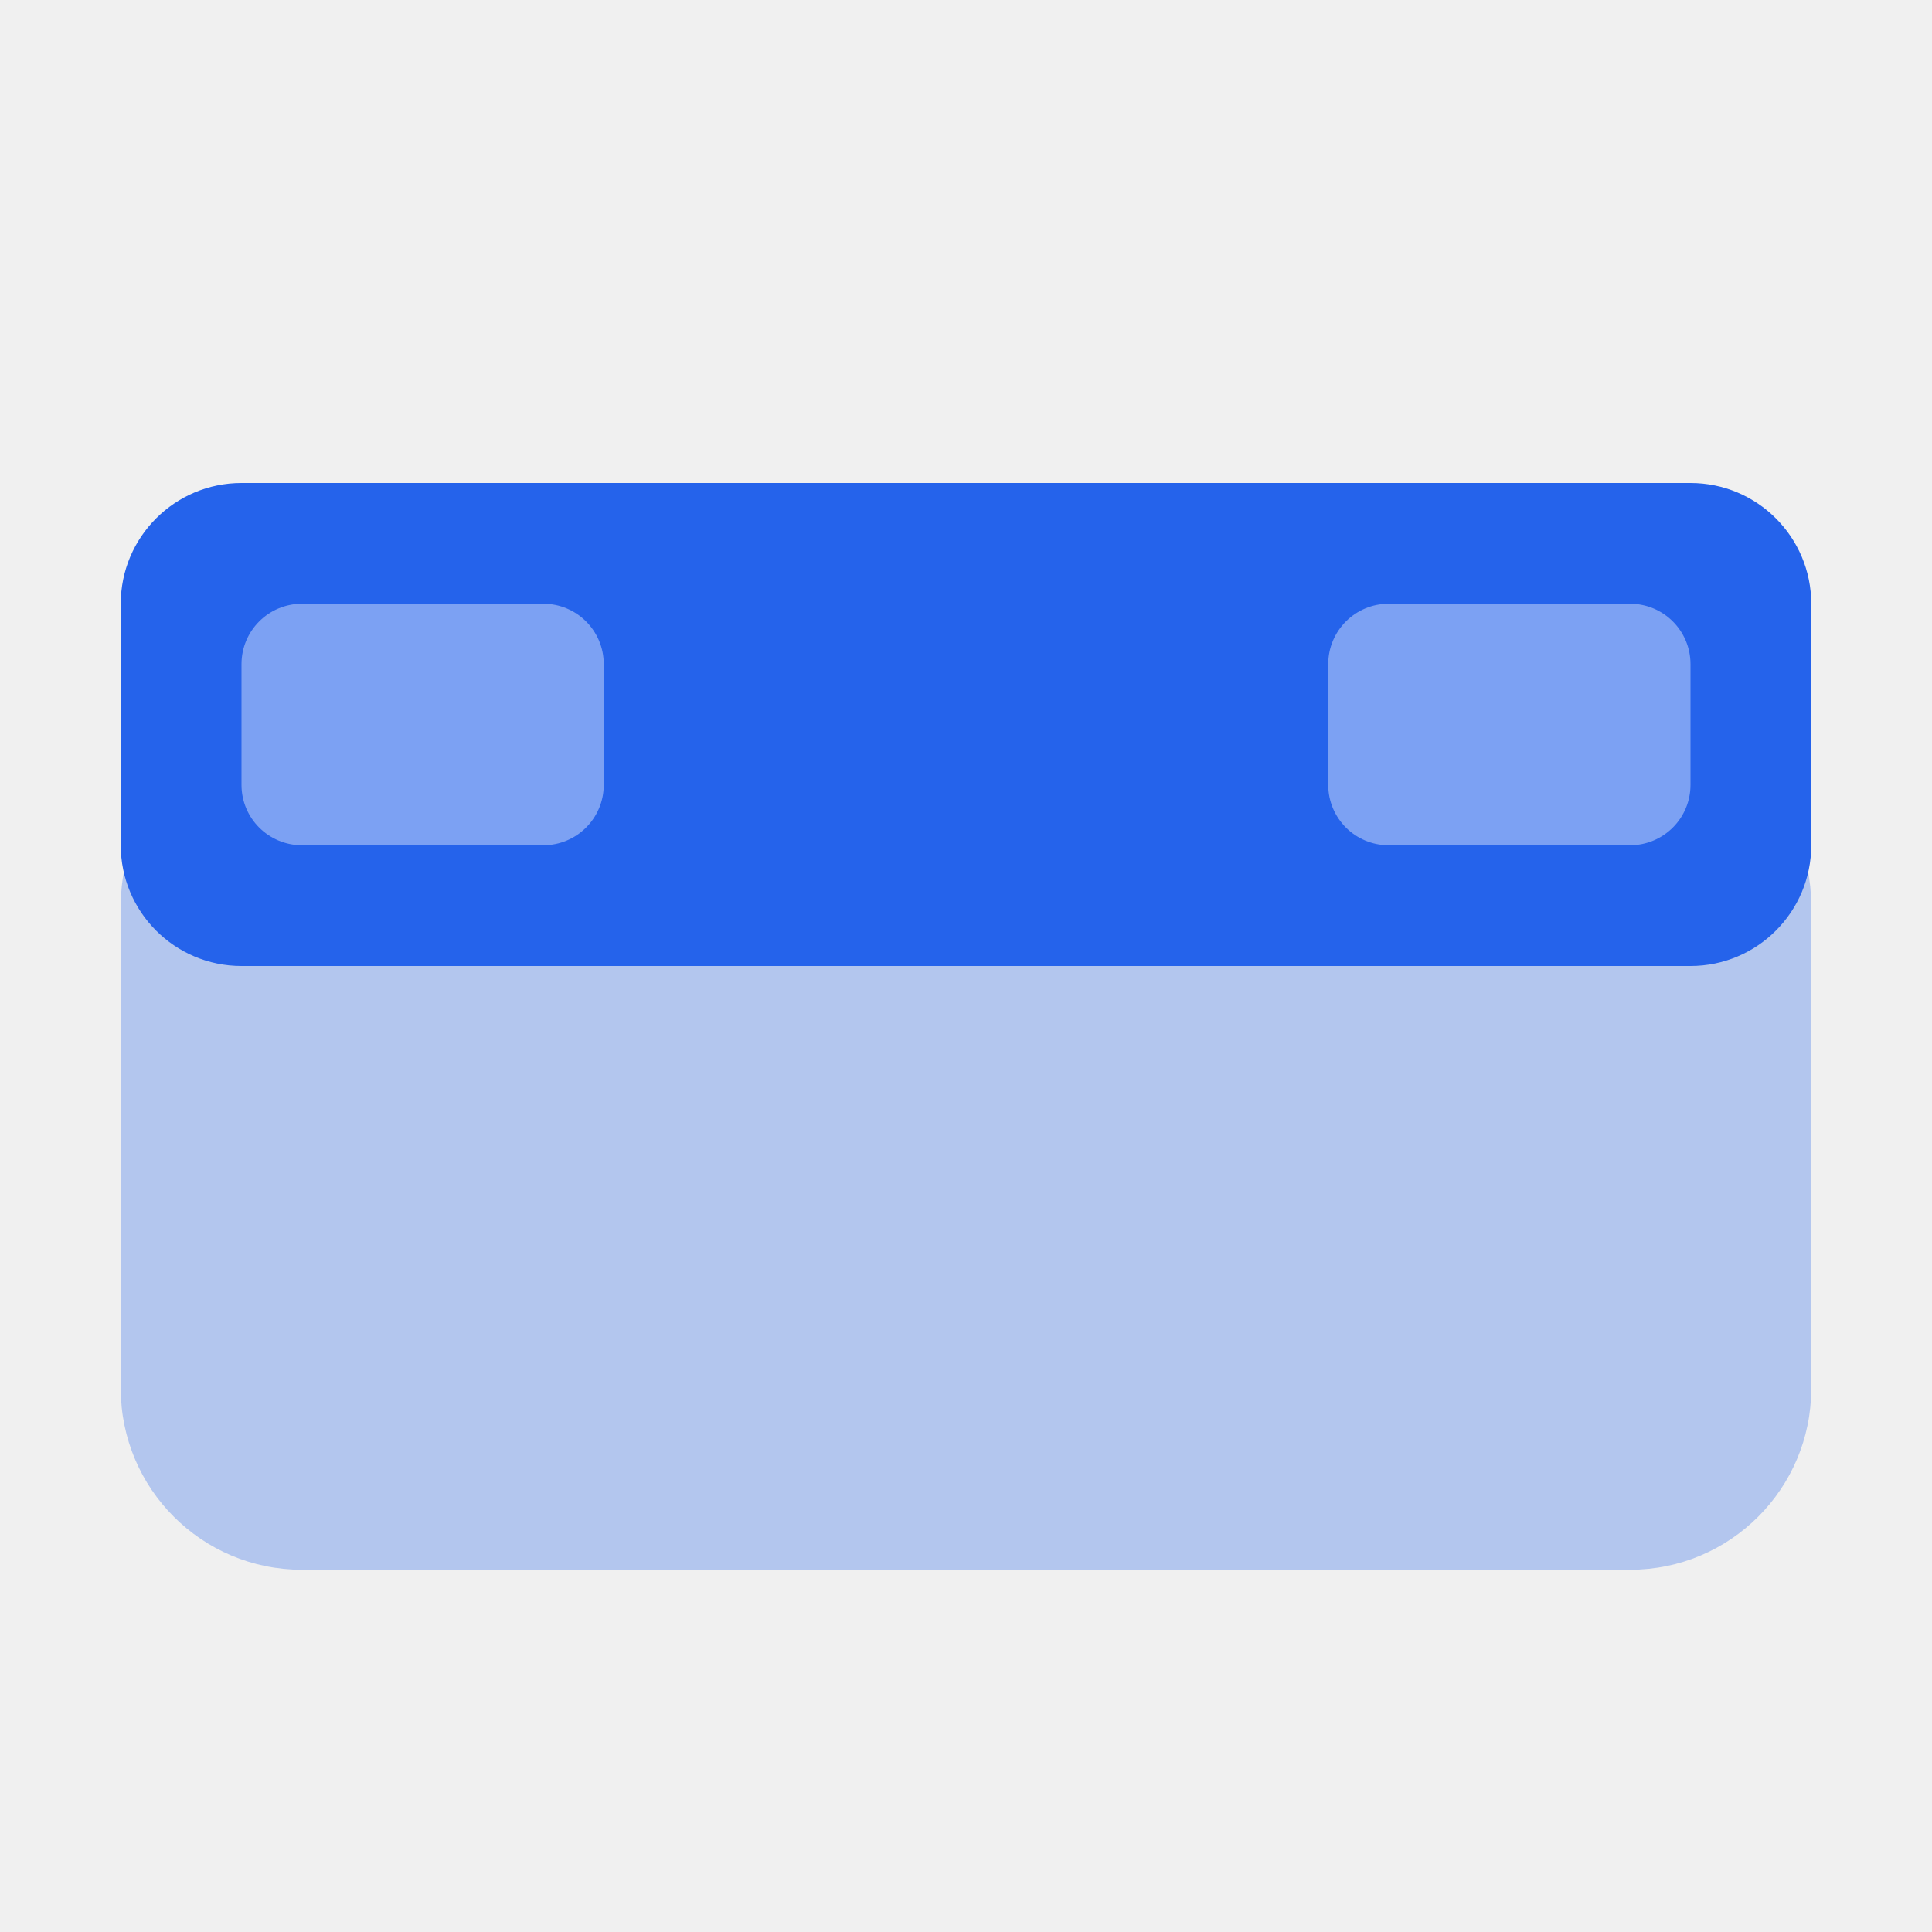
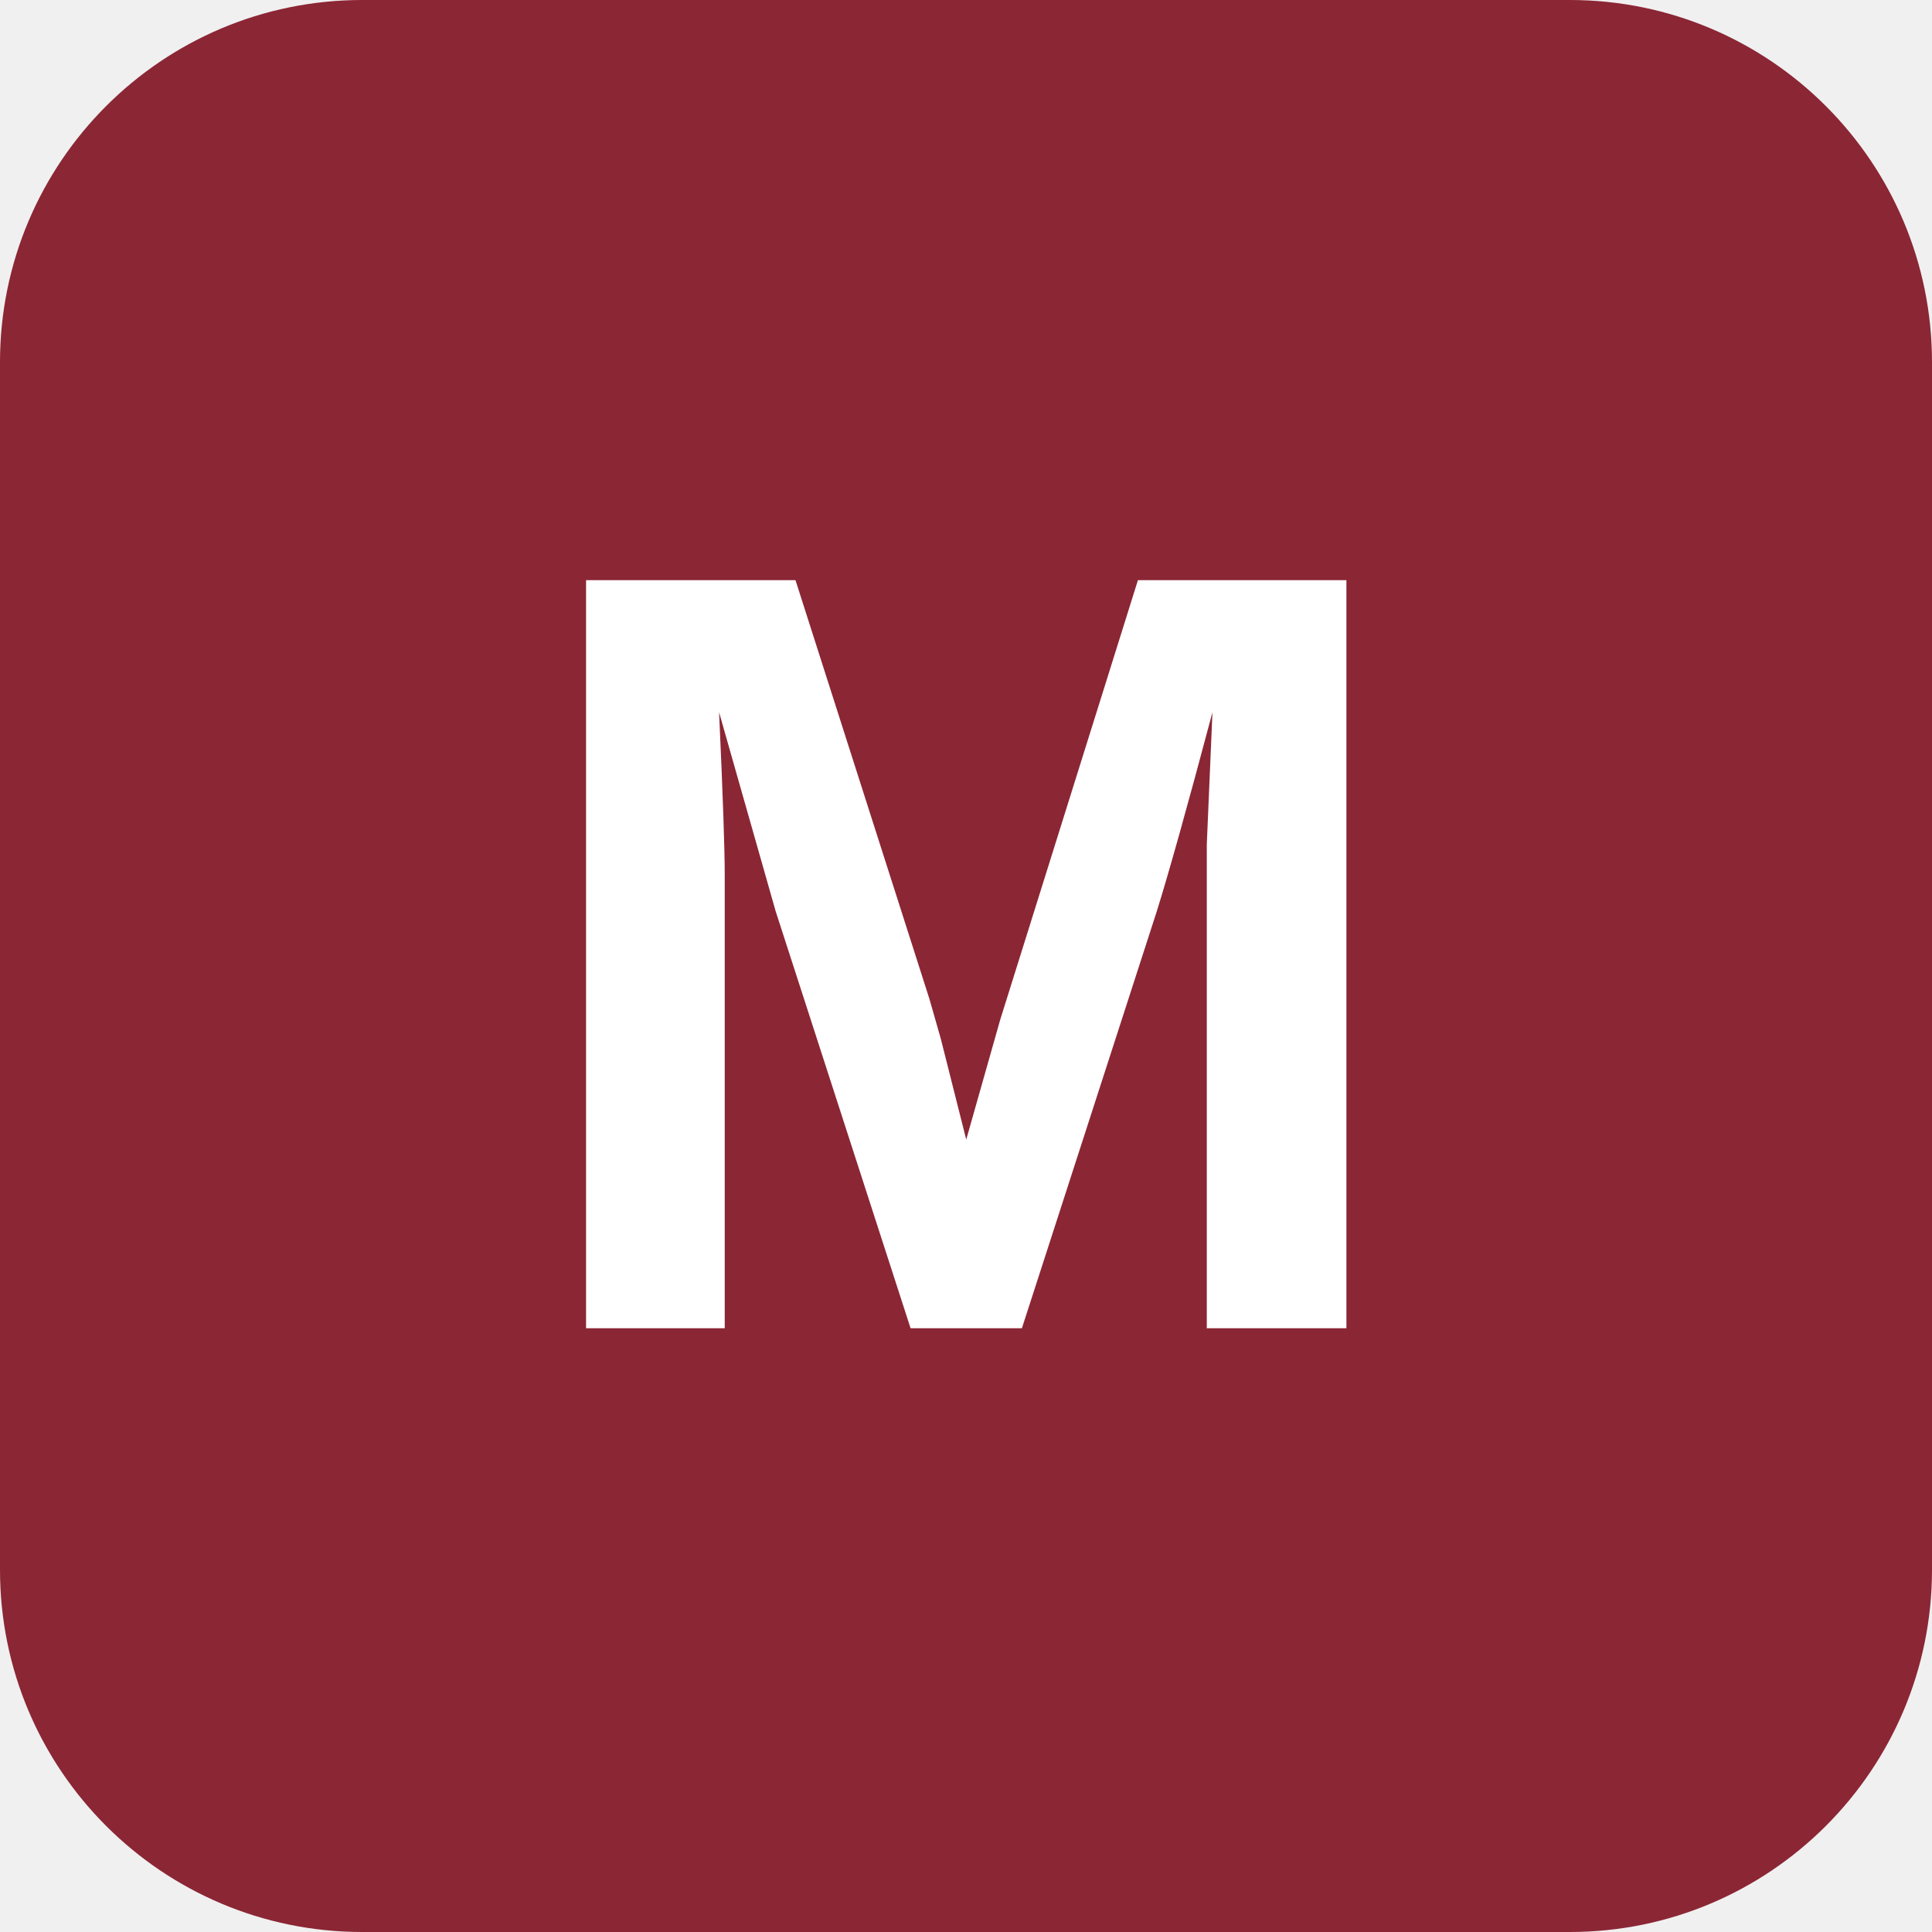
- <svg xmlns="http://www.w3.org/2000/svg" viewBox="0 0 32 32">
-   <rect x="2" y="12" width="28" height="14" rx="3" fill="#2563eb" opacity="0.3" />
-   <rect x="2" y="8" width="28" height="8" rx="2" fill="#2563eb" />
-   <rect x="4" y="10" width="6" height="4" rx="1" fill="white" opacity="0.4" />
-   <rect x="22" y="10" width="6" height="4" rx="1" fill="white" opacity="0.4" />
+ <svg xmlns="http://www.w3.org/2000/svg" viewBox="0 0 32 32" fill="none">
+   <rect width="32" height="32" rx="6" fill="#8B2635" />
+   <text x="16" y="22" font-family="Arial, sans-serif" font-size="18" font-weight="bold" fill="white" text-anchor="middle">M</text>
</svg>
